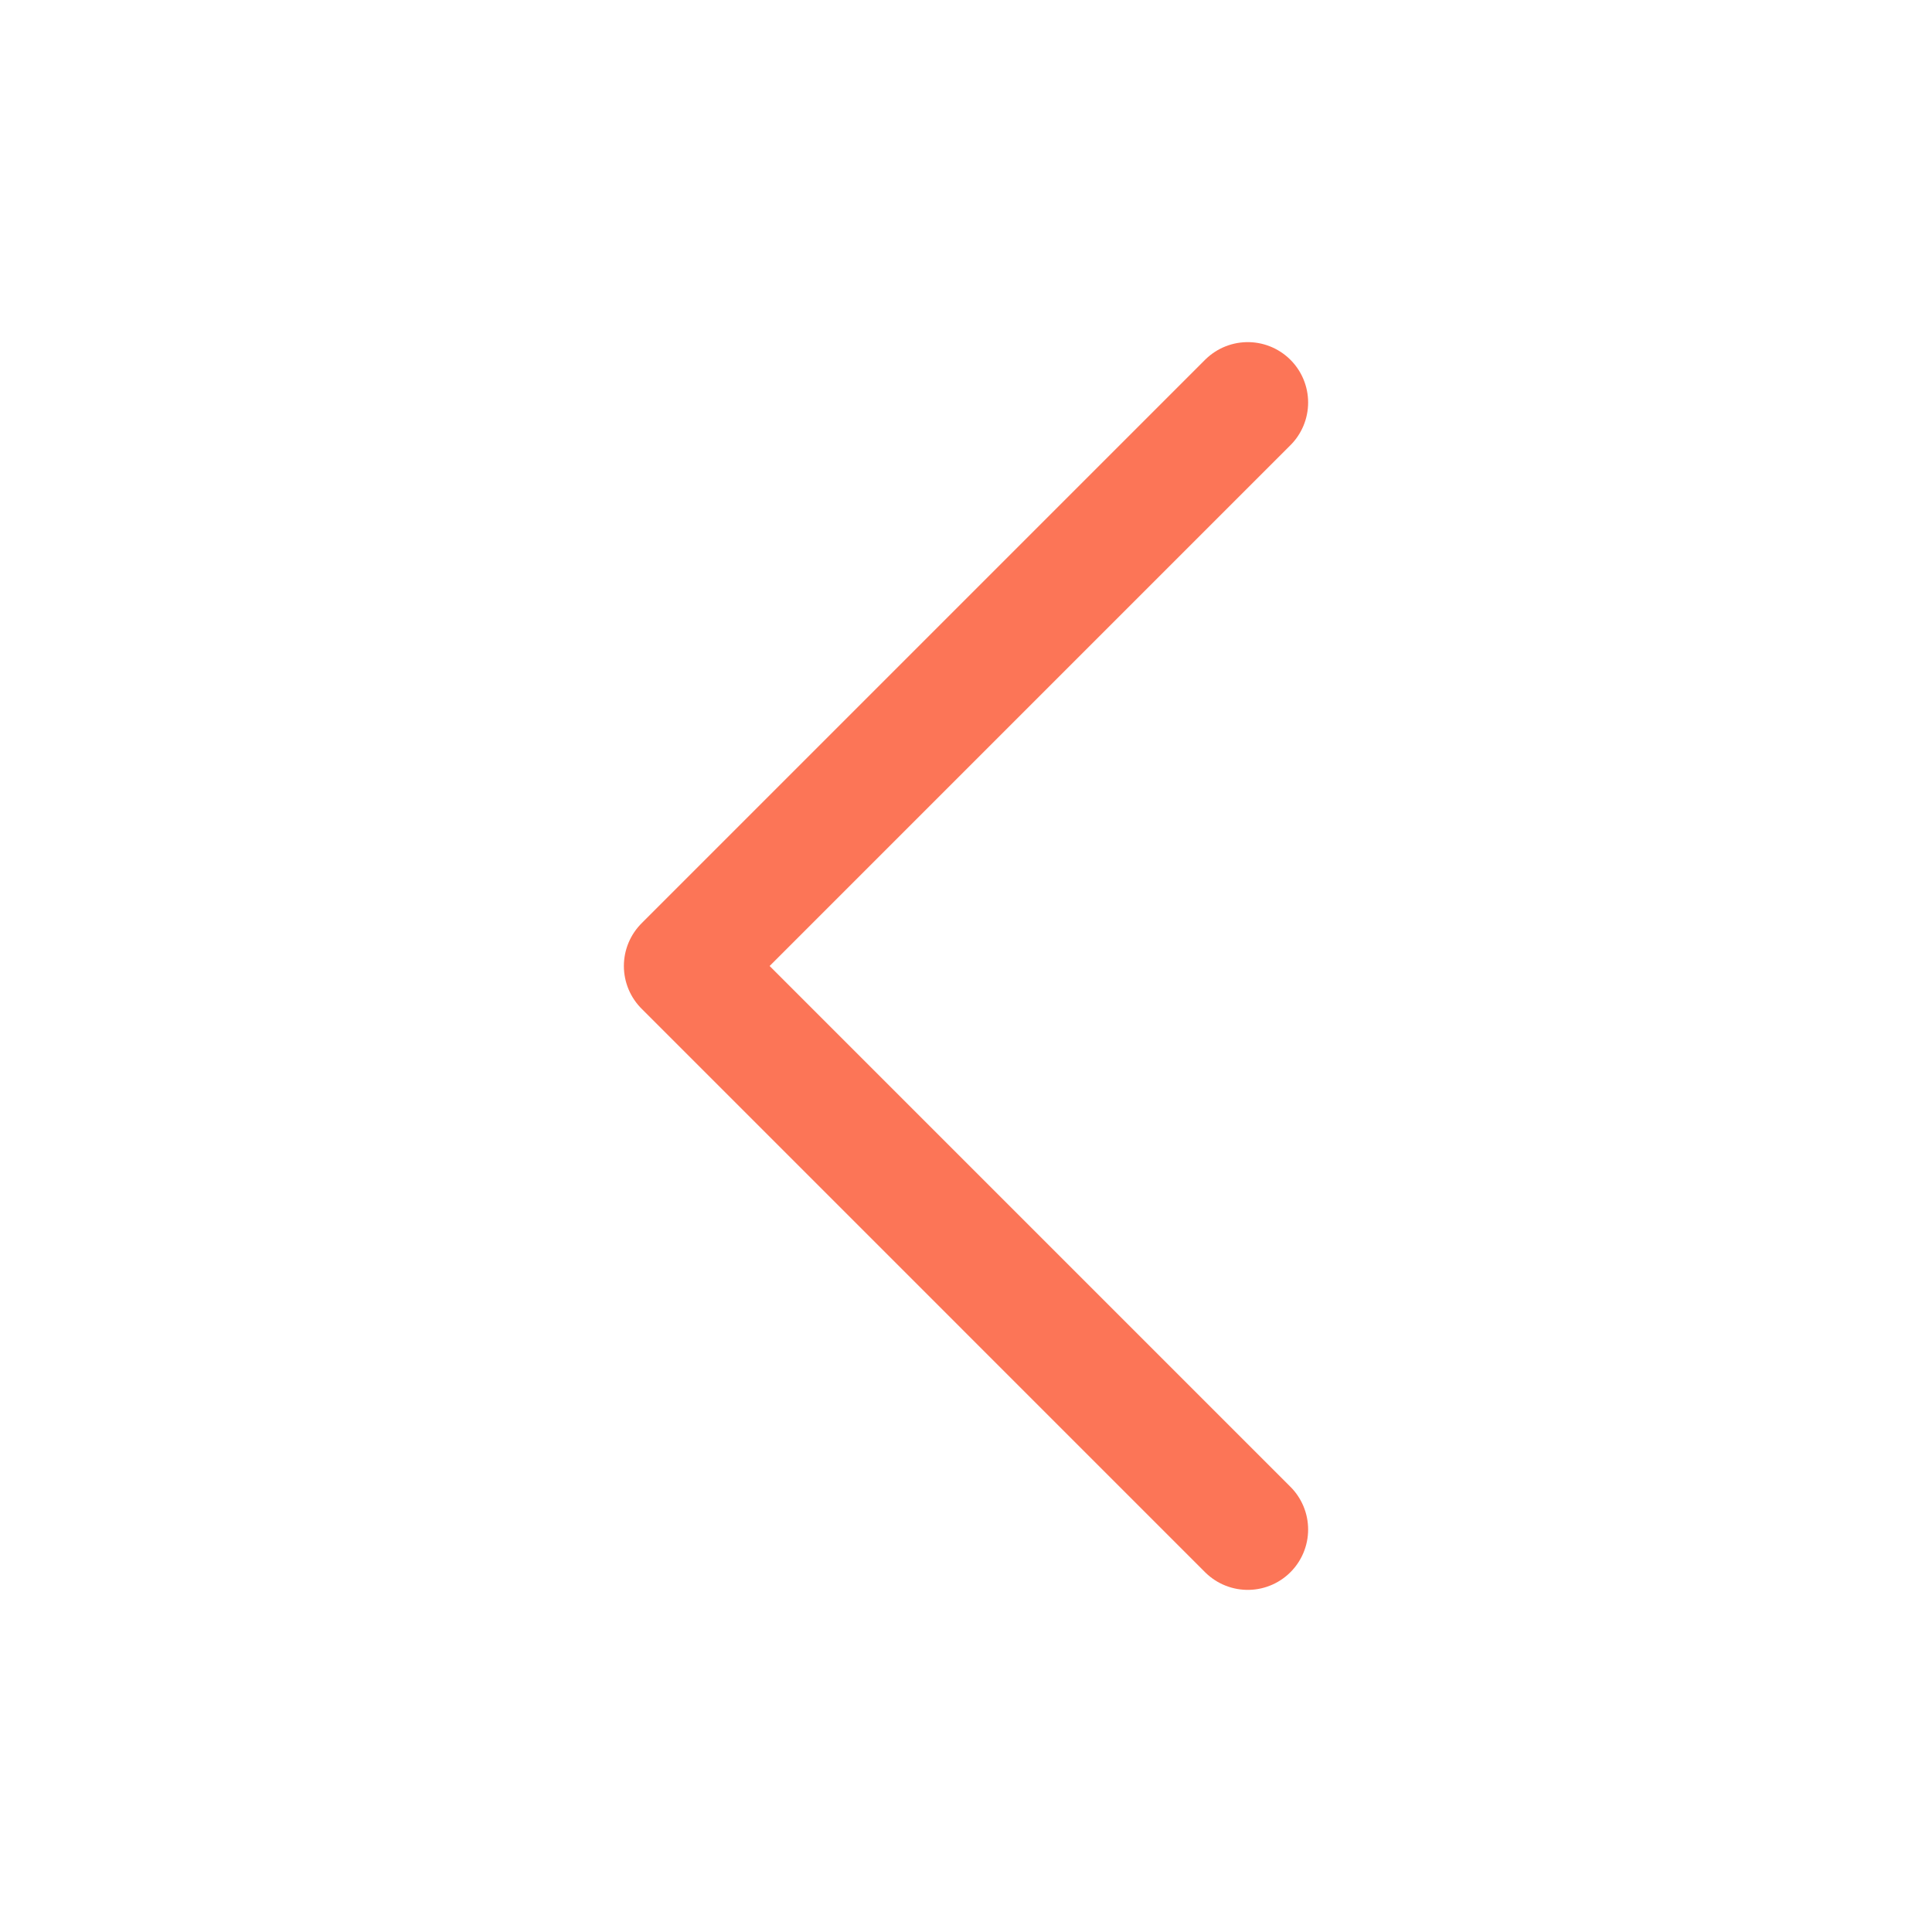
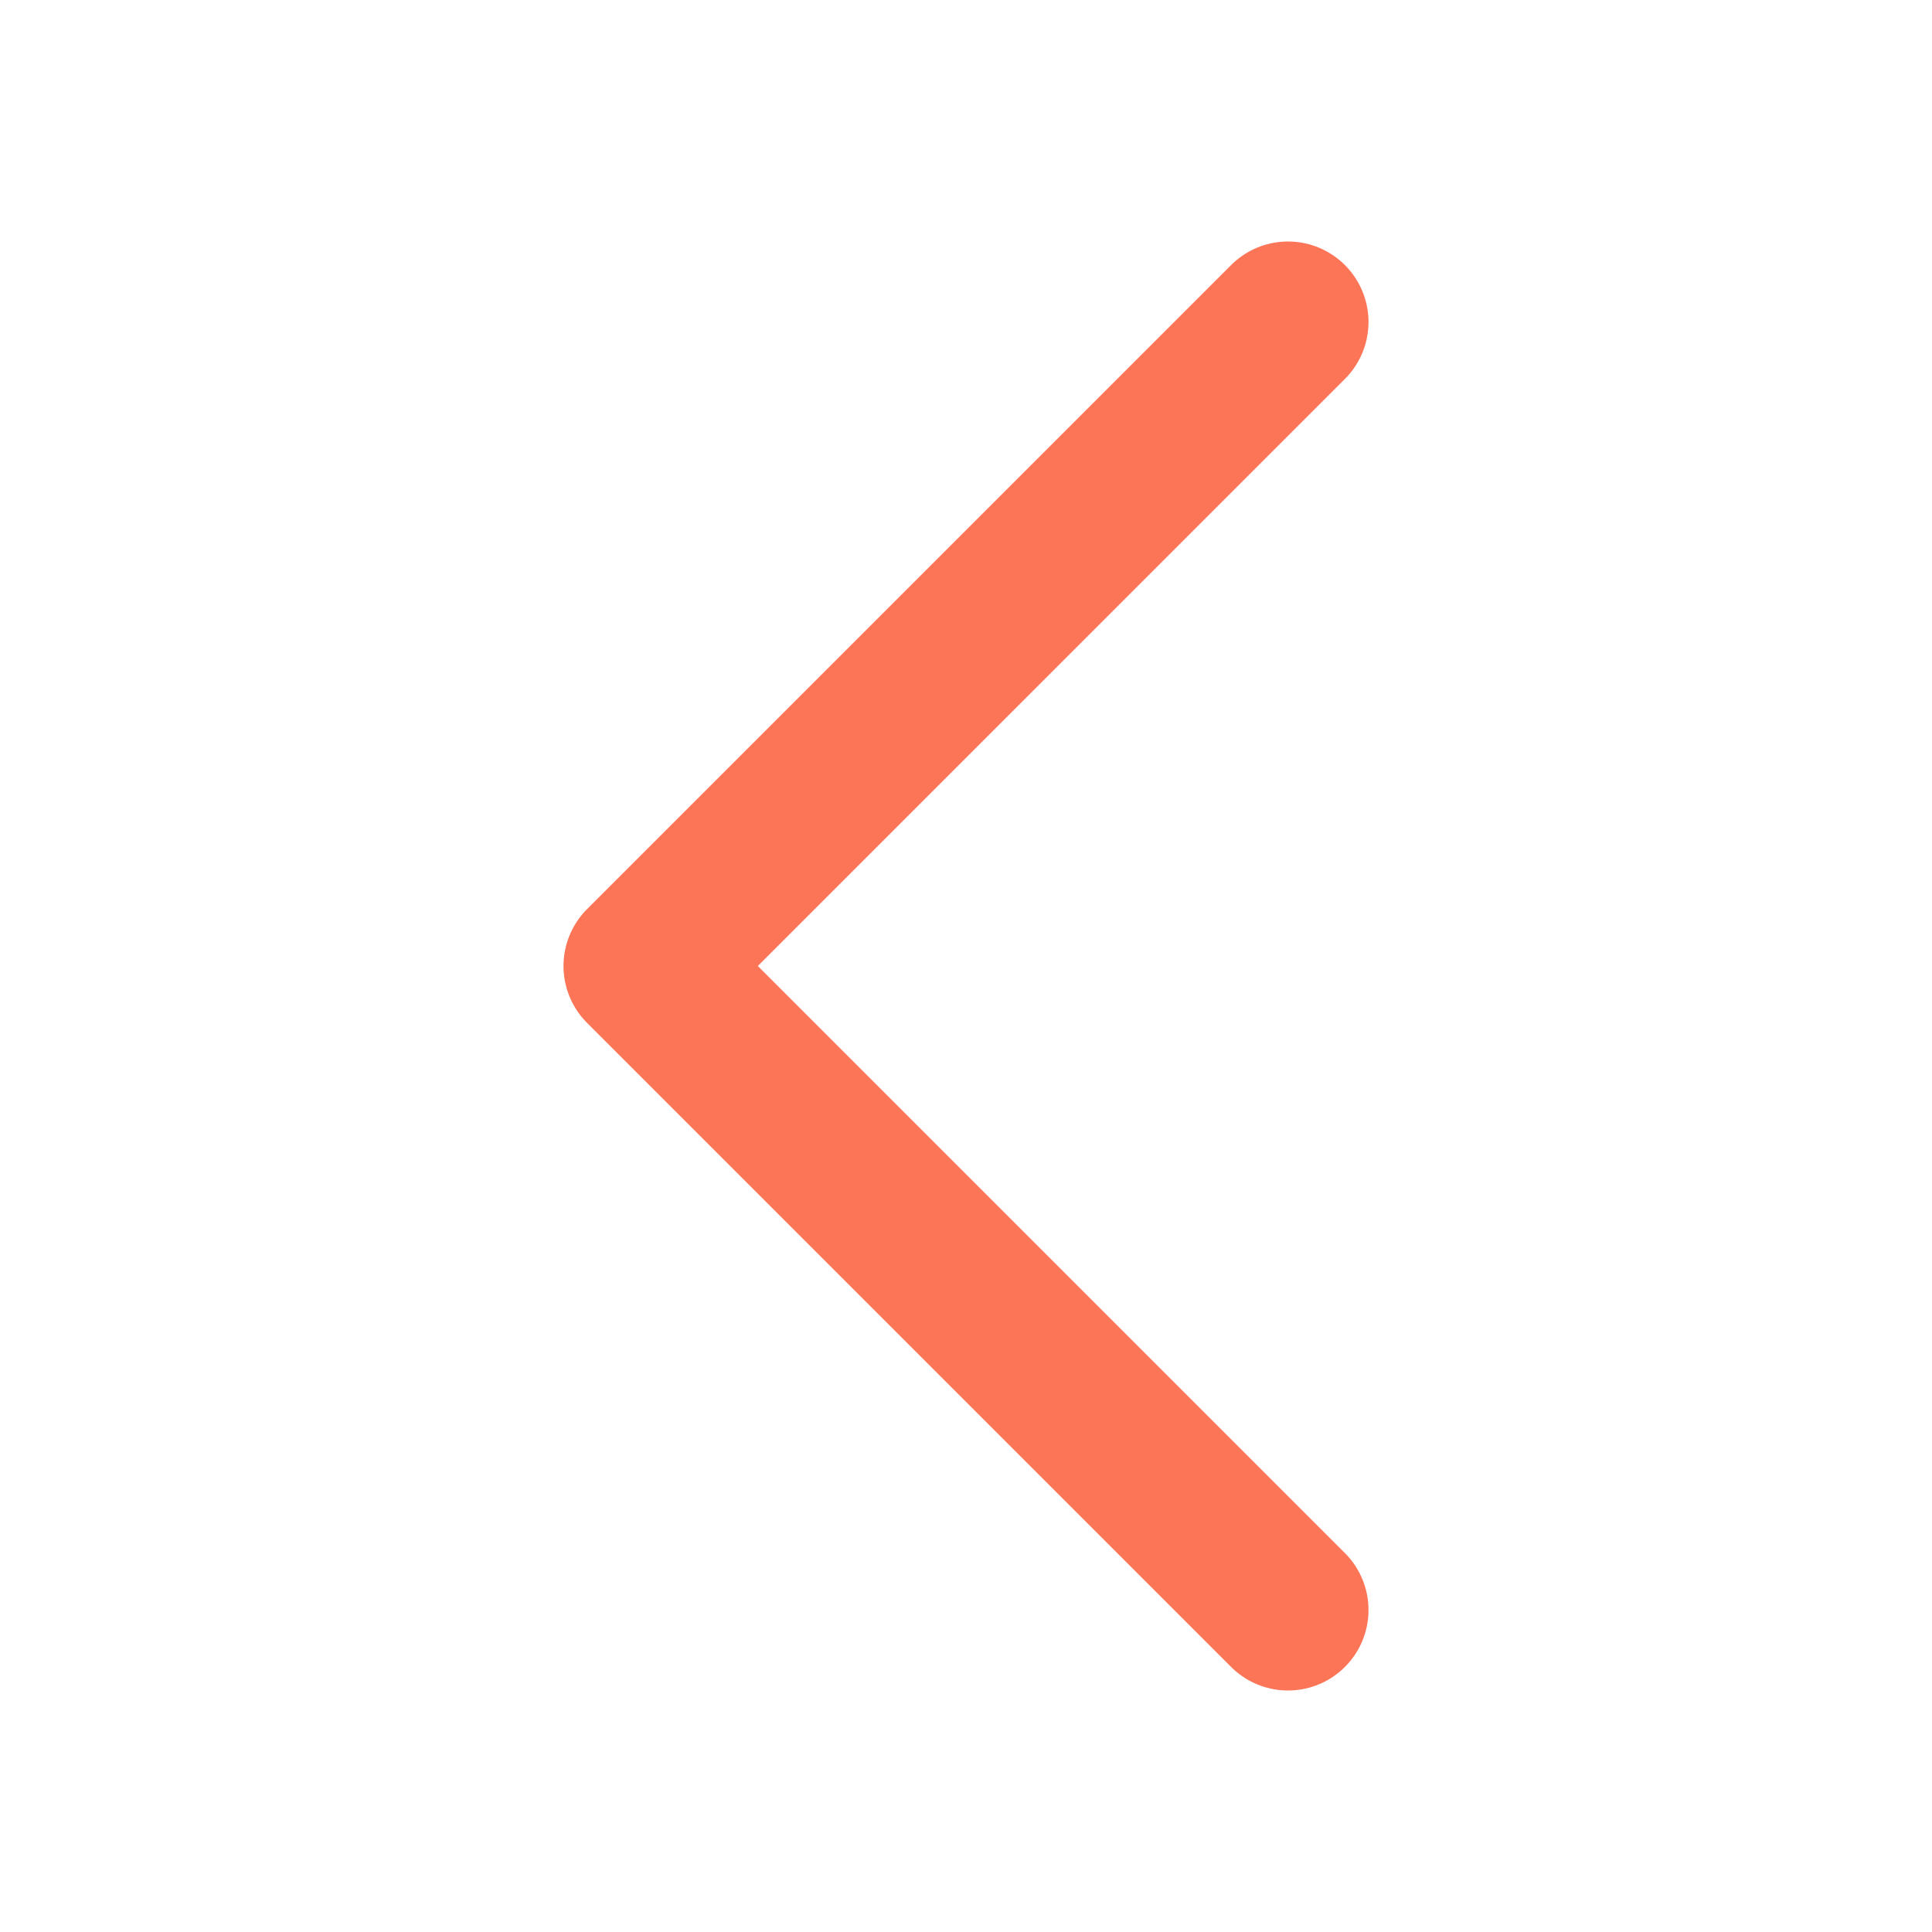
<svg xmlns="http://www.w3.org/2000/svg" width="24" height="24" viewBox="0 0 24 24" fill="none">
-   <path d="M15.5 5L8.5 12L15.5 19" stroke="#FC7557" stroke-width="1.5" stroke-linecap="round" stroke-linejoin="round" />
+   <path d="M16 4L8 12L16 20" stroke="#FC7557" stroke-width="2" stroke-linecap="round" stroke-linejoin="round" />
</svg>
